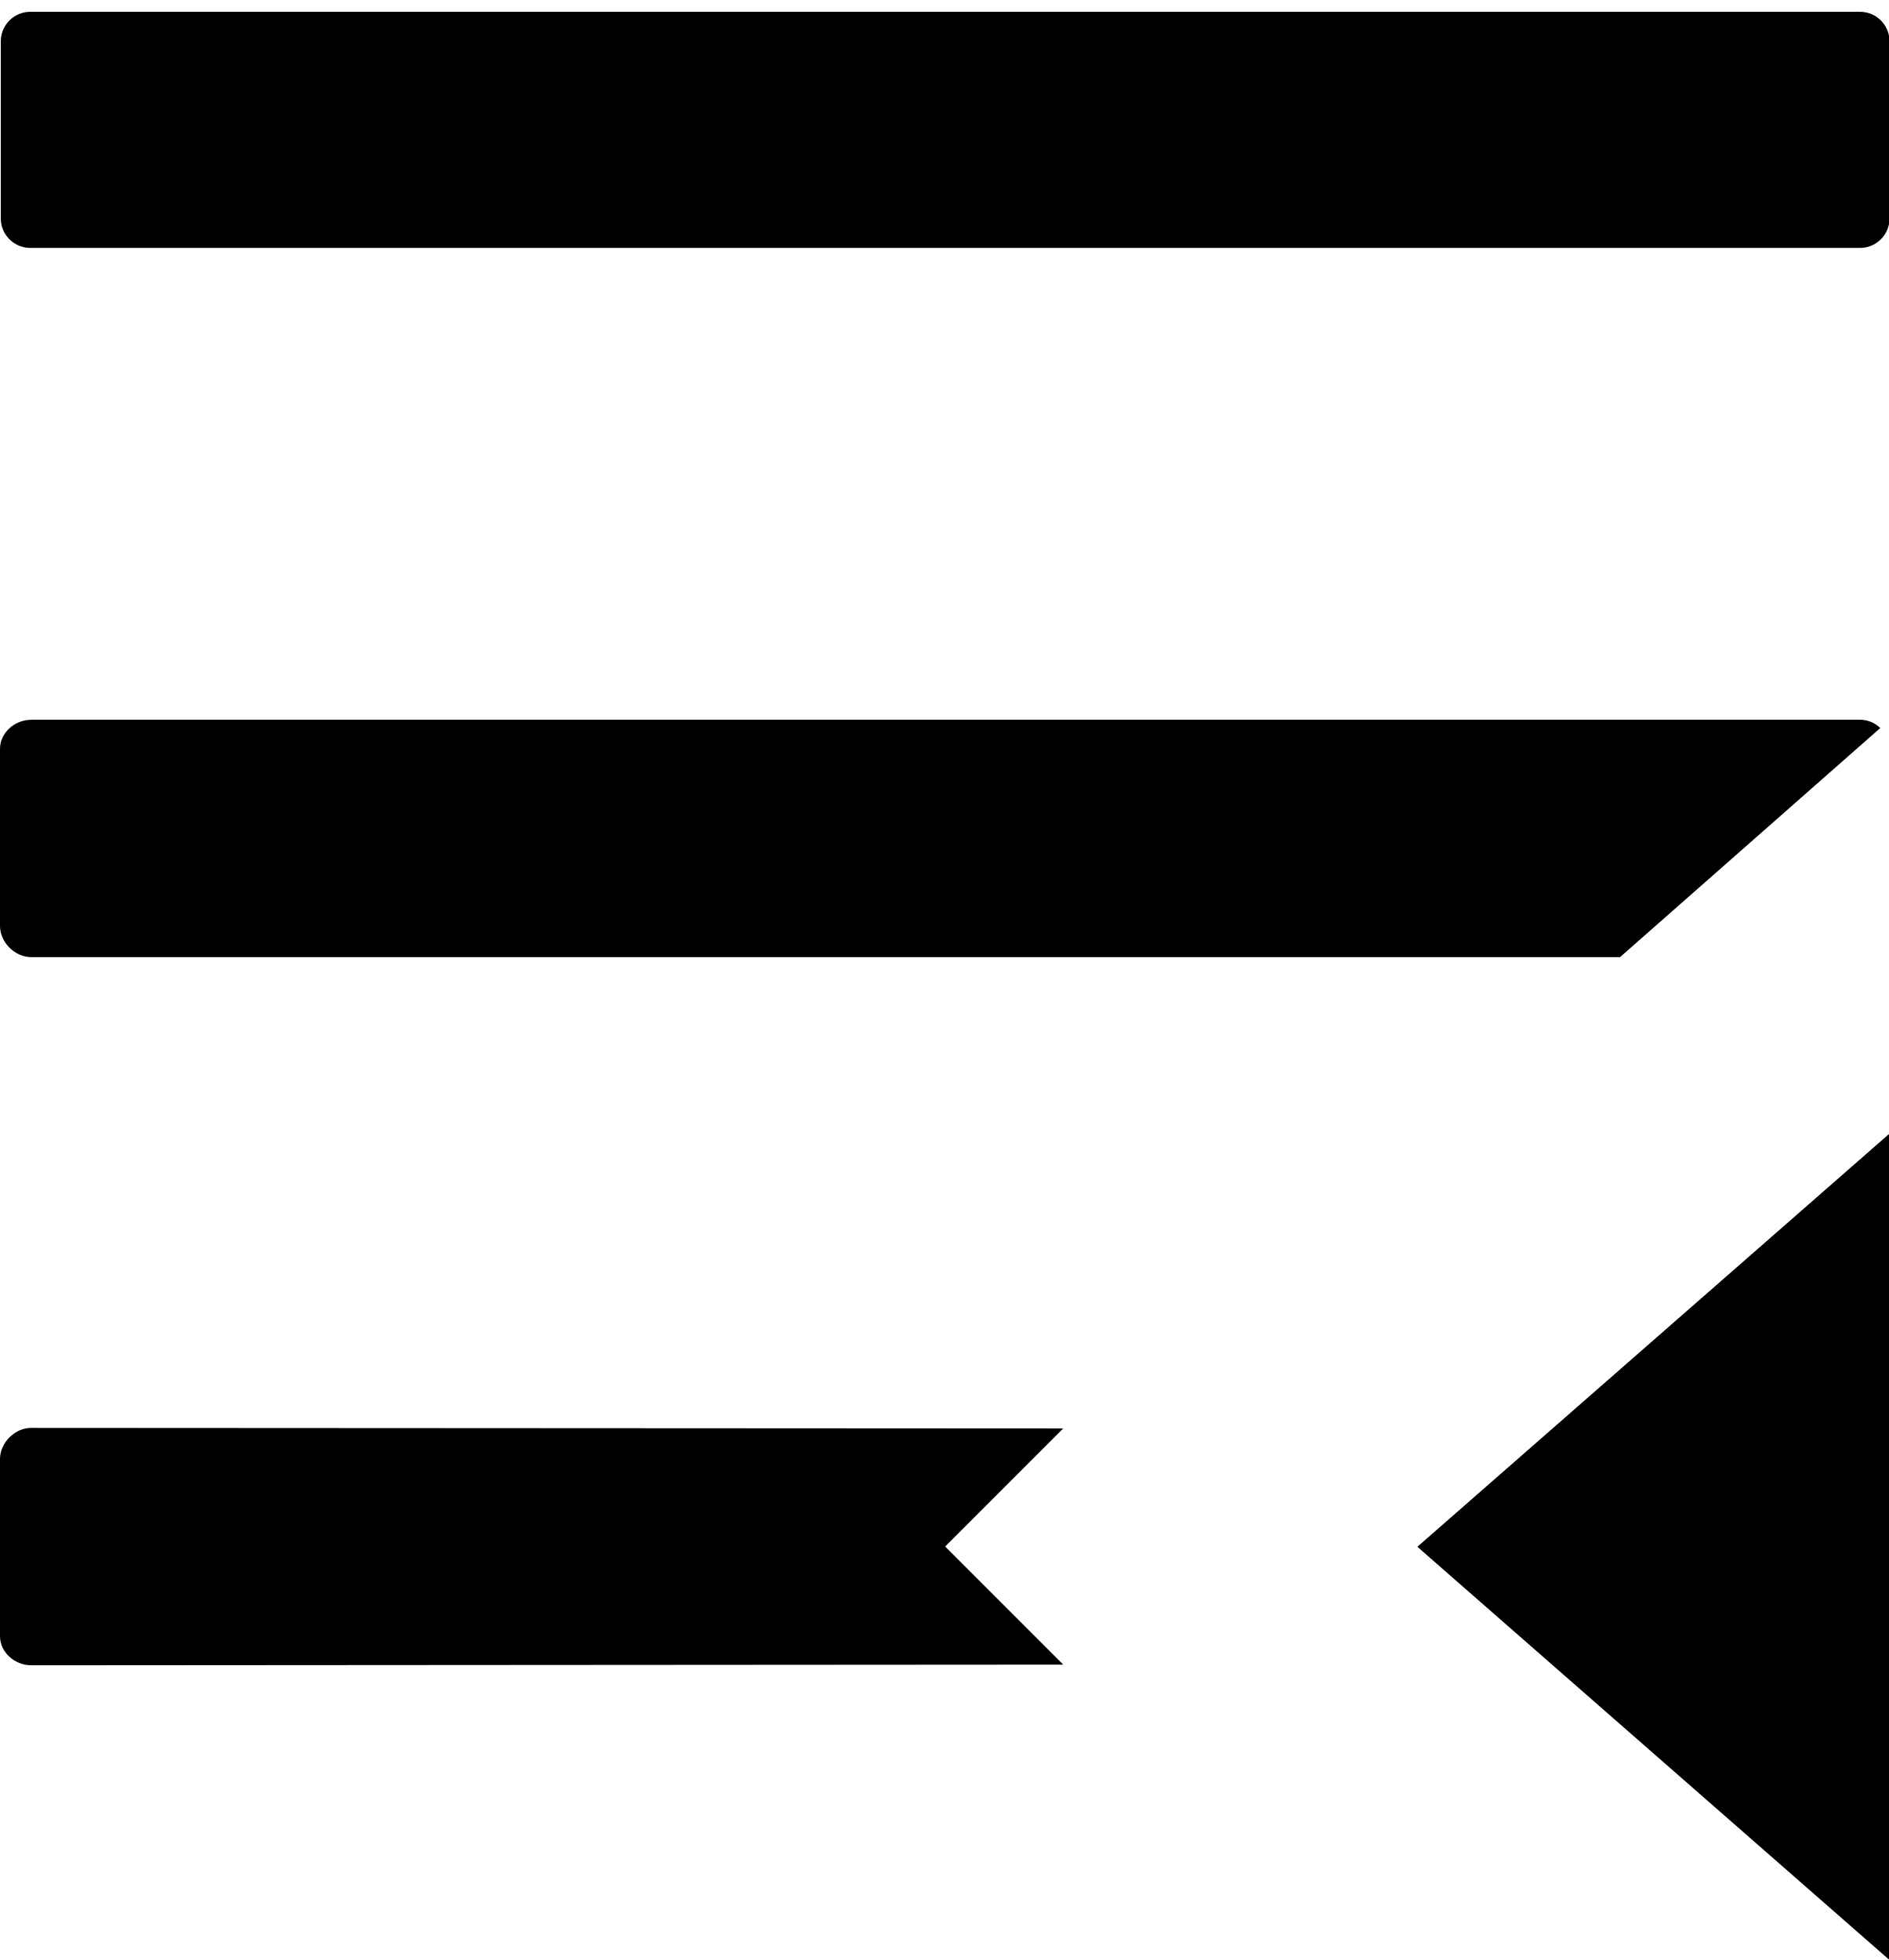
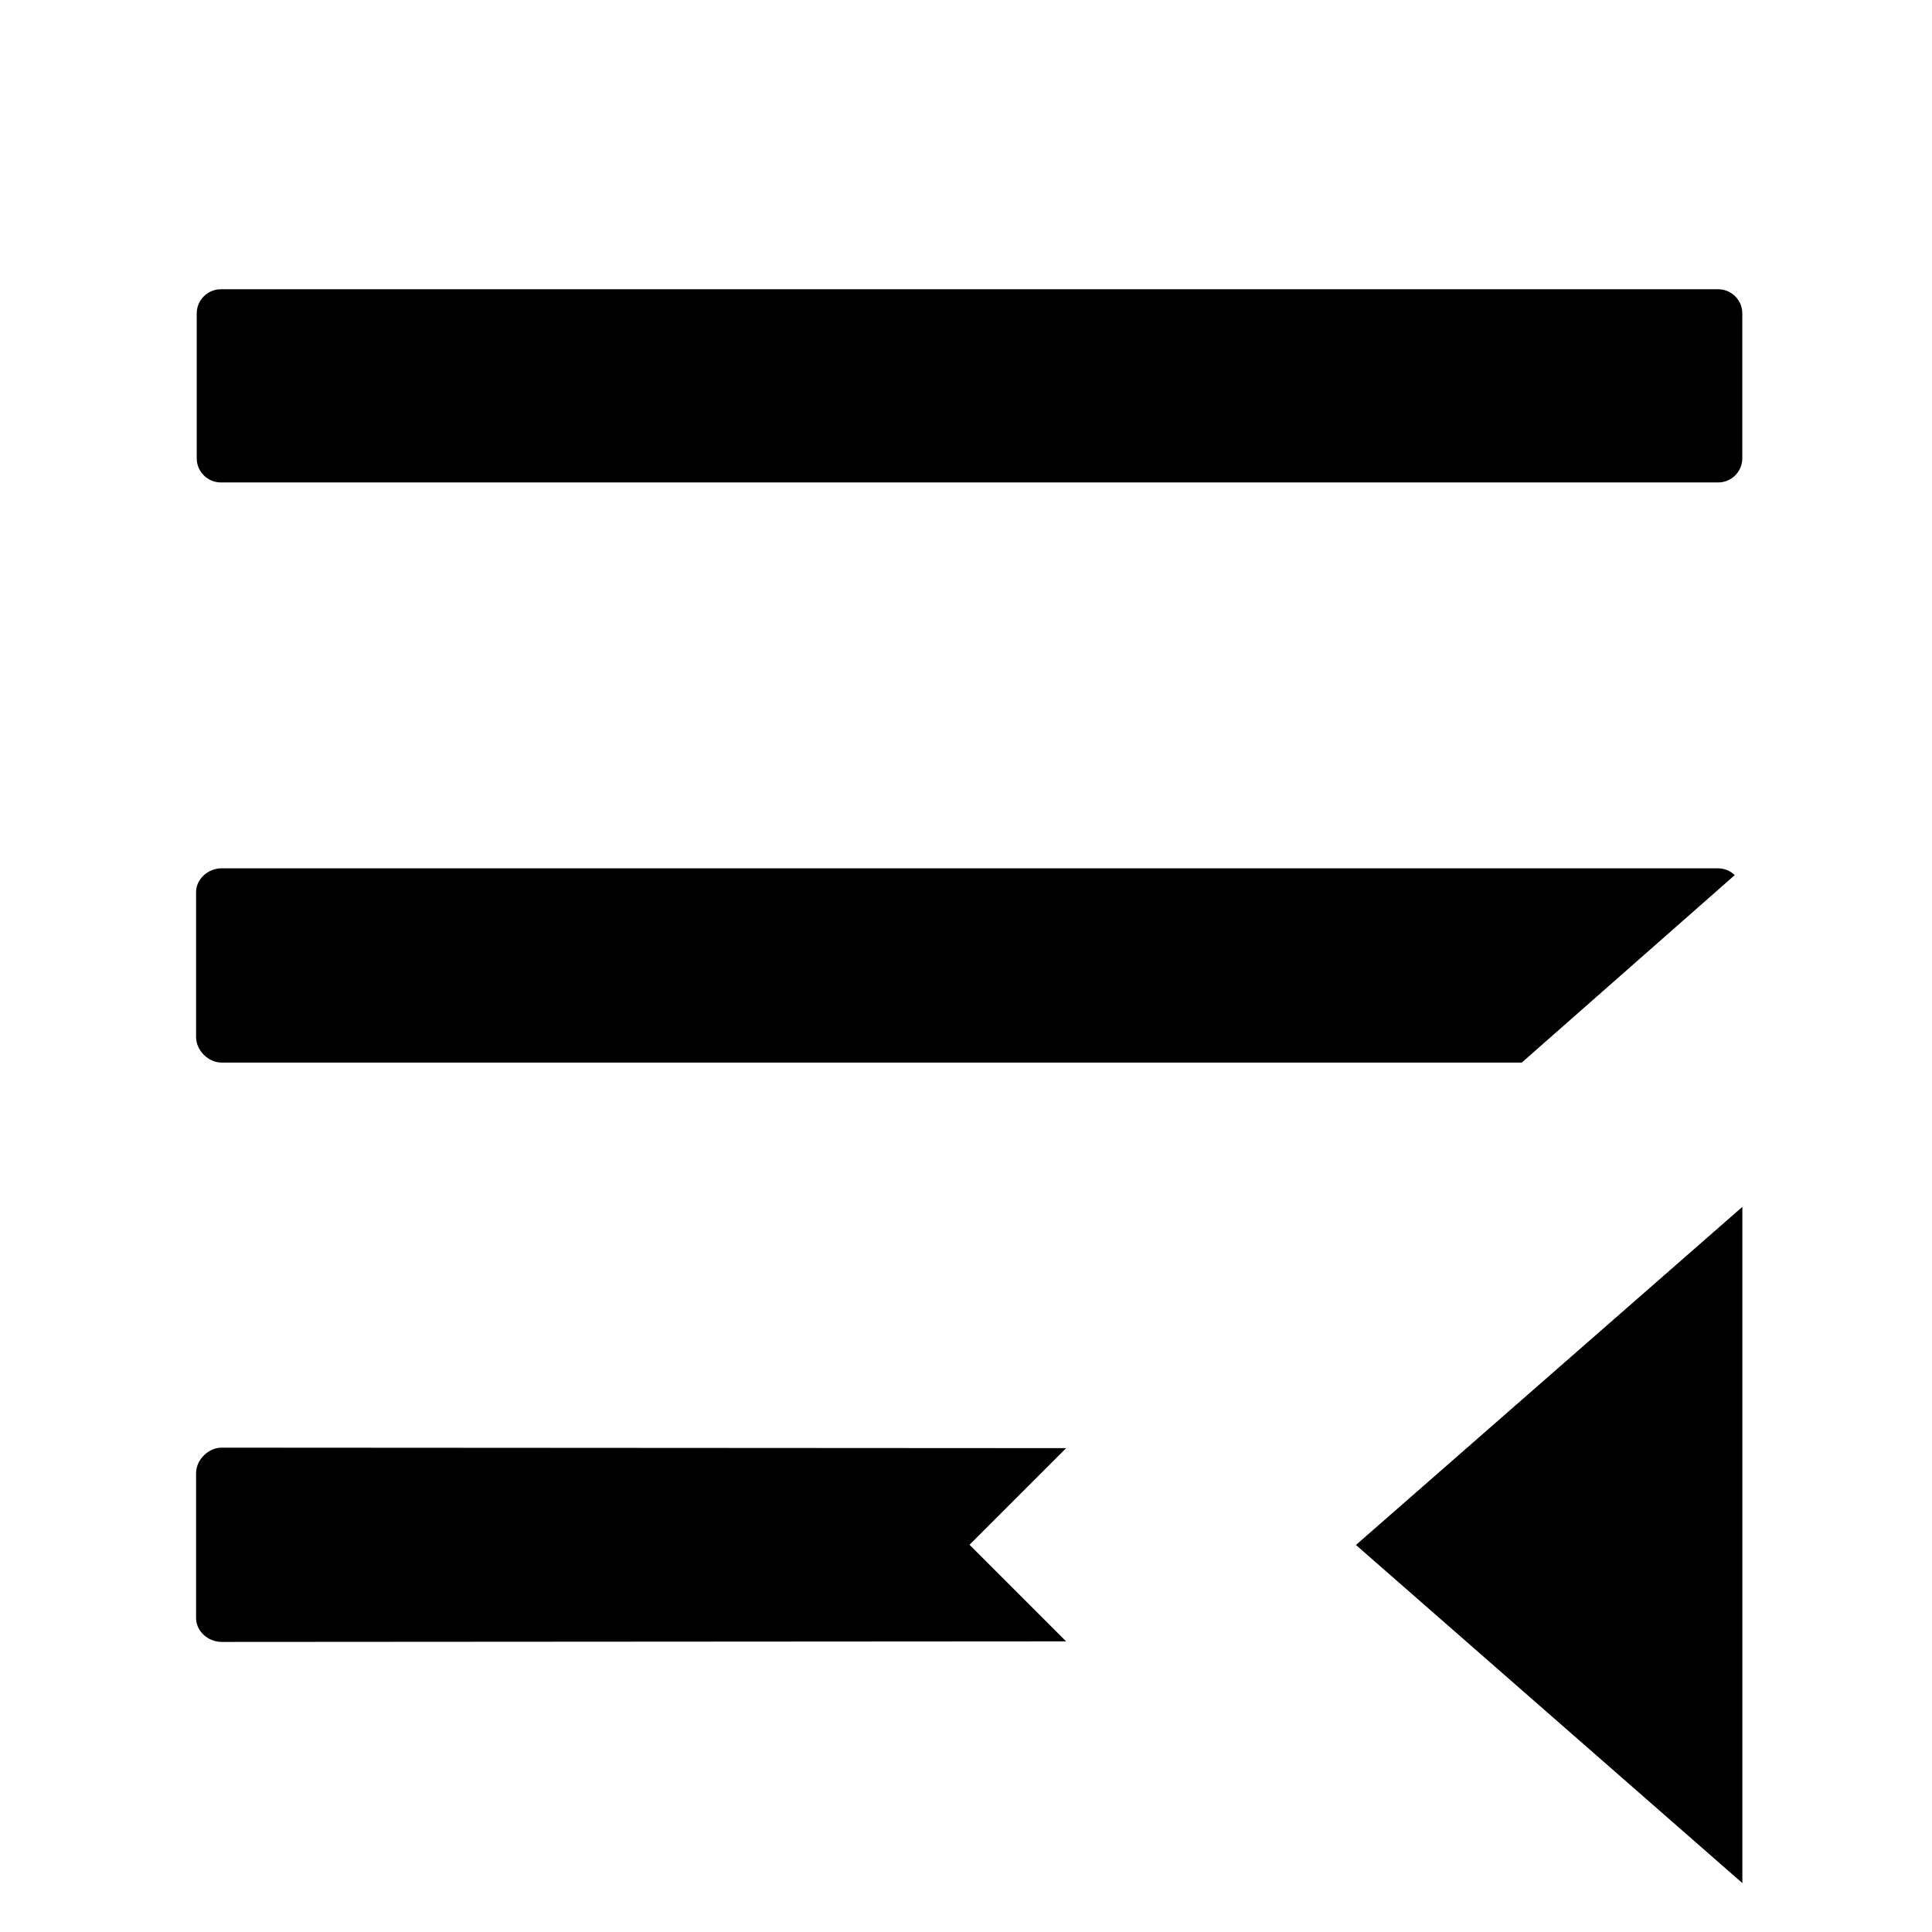
- <svg xmlns="http://www.w3.org/2000/svg" width="28.346" height="29.409" id="svg2" version="1.1">
-   <g id="nestor-icon" transform="translate(0,-1022.953)">
-     <rect style="fill-opacity:1;fill-rule:evenodd;stroke:none" id="rect3010" width="28.346" height="3.543" x="0.012" y="1023.13" ry="0.443" />
-     <path style="fill-opacity:1;fill-rule:evenodd;stroke:none" d="M 0.469,1044.378 C 0.223,1044.377 0,1044.601 0,1044.846 l 0,2.656 c 0,0.245 0.223,0.438 0.469,0.438 l 15.488,-0.01 -1.772,-1.772 1.772,-1.772 z" id="rect3012" />
-     <path style="fill-opacity:1;fill-rule:evenodd;stroke:none" d="M 0.469,1033.753 C 0.223,1033.753 0,1033.945 0,1034.19 l 0,2.656 c 0,0.245 0.223,0.469 0.469,0.469 l 23.844,0 3.906,-3.438 c -0.08,-0.08 -0.19,-0.125 -0.312,-0.125 l -27.438,0 z" id="rect3014" />
-     <path style="fill-opacity:1;stroke:none" d="m 28.359,1039.961 0,12.402 -7.087,-6.201 z" id="path3834-2" />
+ <svg xmlns="http://www.w3.org/2000/svg" width="35.433" height="35.433" id="svg2" version="1.1">
+   <g id="nestor-icon" transform="translate(0,-1016.929)">
+     <rect style="fill-opacity:1;fill-rule:evenodd;stroke:none" id="rect3010" width="28.346" height="3.543" x="3.608" y="1022.234" ry="0.443" />
+     <path style="fill-opacity:1;fill-rule:evenodd;stroke:none" d="m 4.065,1043.479 c -0.245,-2e-4 -0.469,0.223 -0.469,0.469 l 0,2.656 c 0,0.245 0.223,0.438 0.469,0.438 l 15.488,-0.01 -1.772,-1.772 1.772,-1.772 z" id="rect3012" />
+     <path style="fill-opacity:1;fill-rule:evenodd;stroke:none" d="m 4.065,1032.854 c -0.245,0 -0.469,0.192 -0.469,0.438 l 0,2.656 c 0,0.245 0.223,0.469 0.469,0.469 l 23.844,0 3.906,-3.438 c -0.08,-0.08 -0.19,-0.125 -0.312,-0.125 l -27.437,0 z" id="rect3014" />
+     <path style="fill-opacity:1;stroke:none" d="m 31.955,1039.063 0,12.402 -7.087,-6.201 z" id="path3834-2" />
  </g>
</svg>
